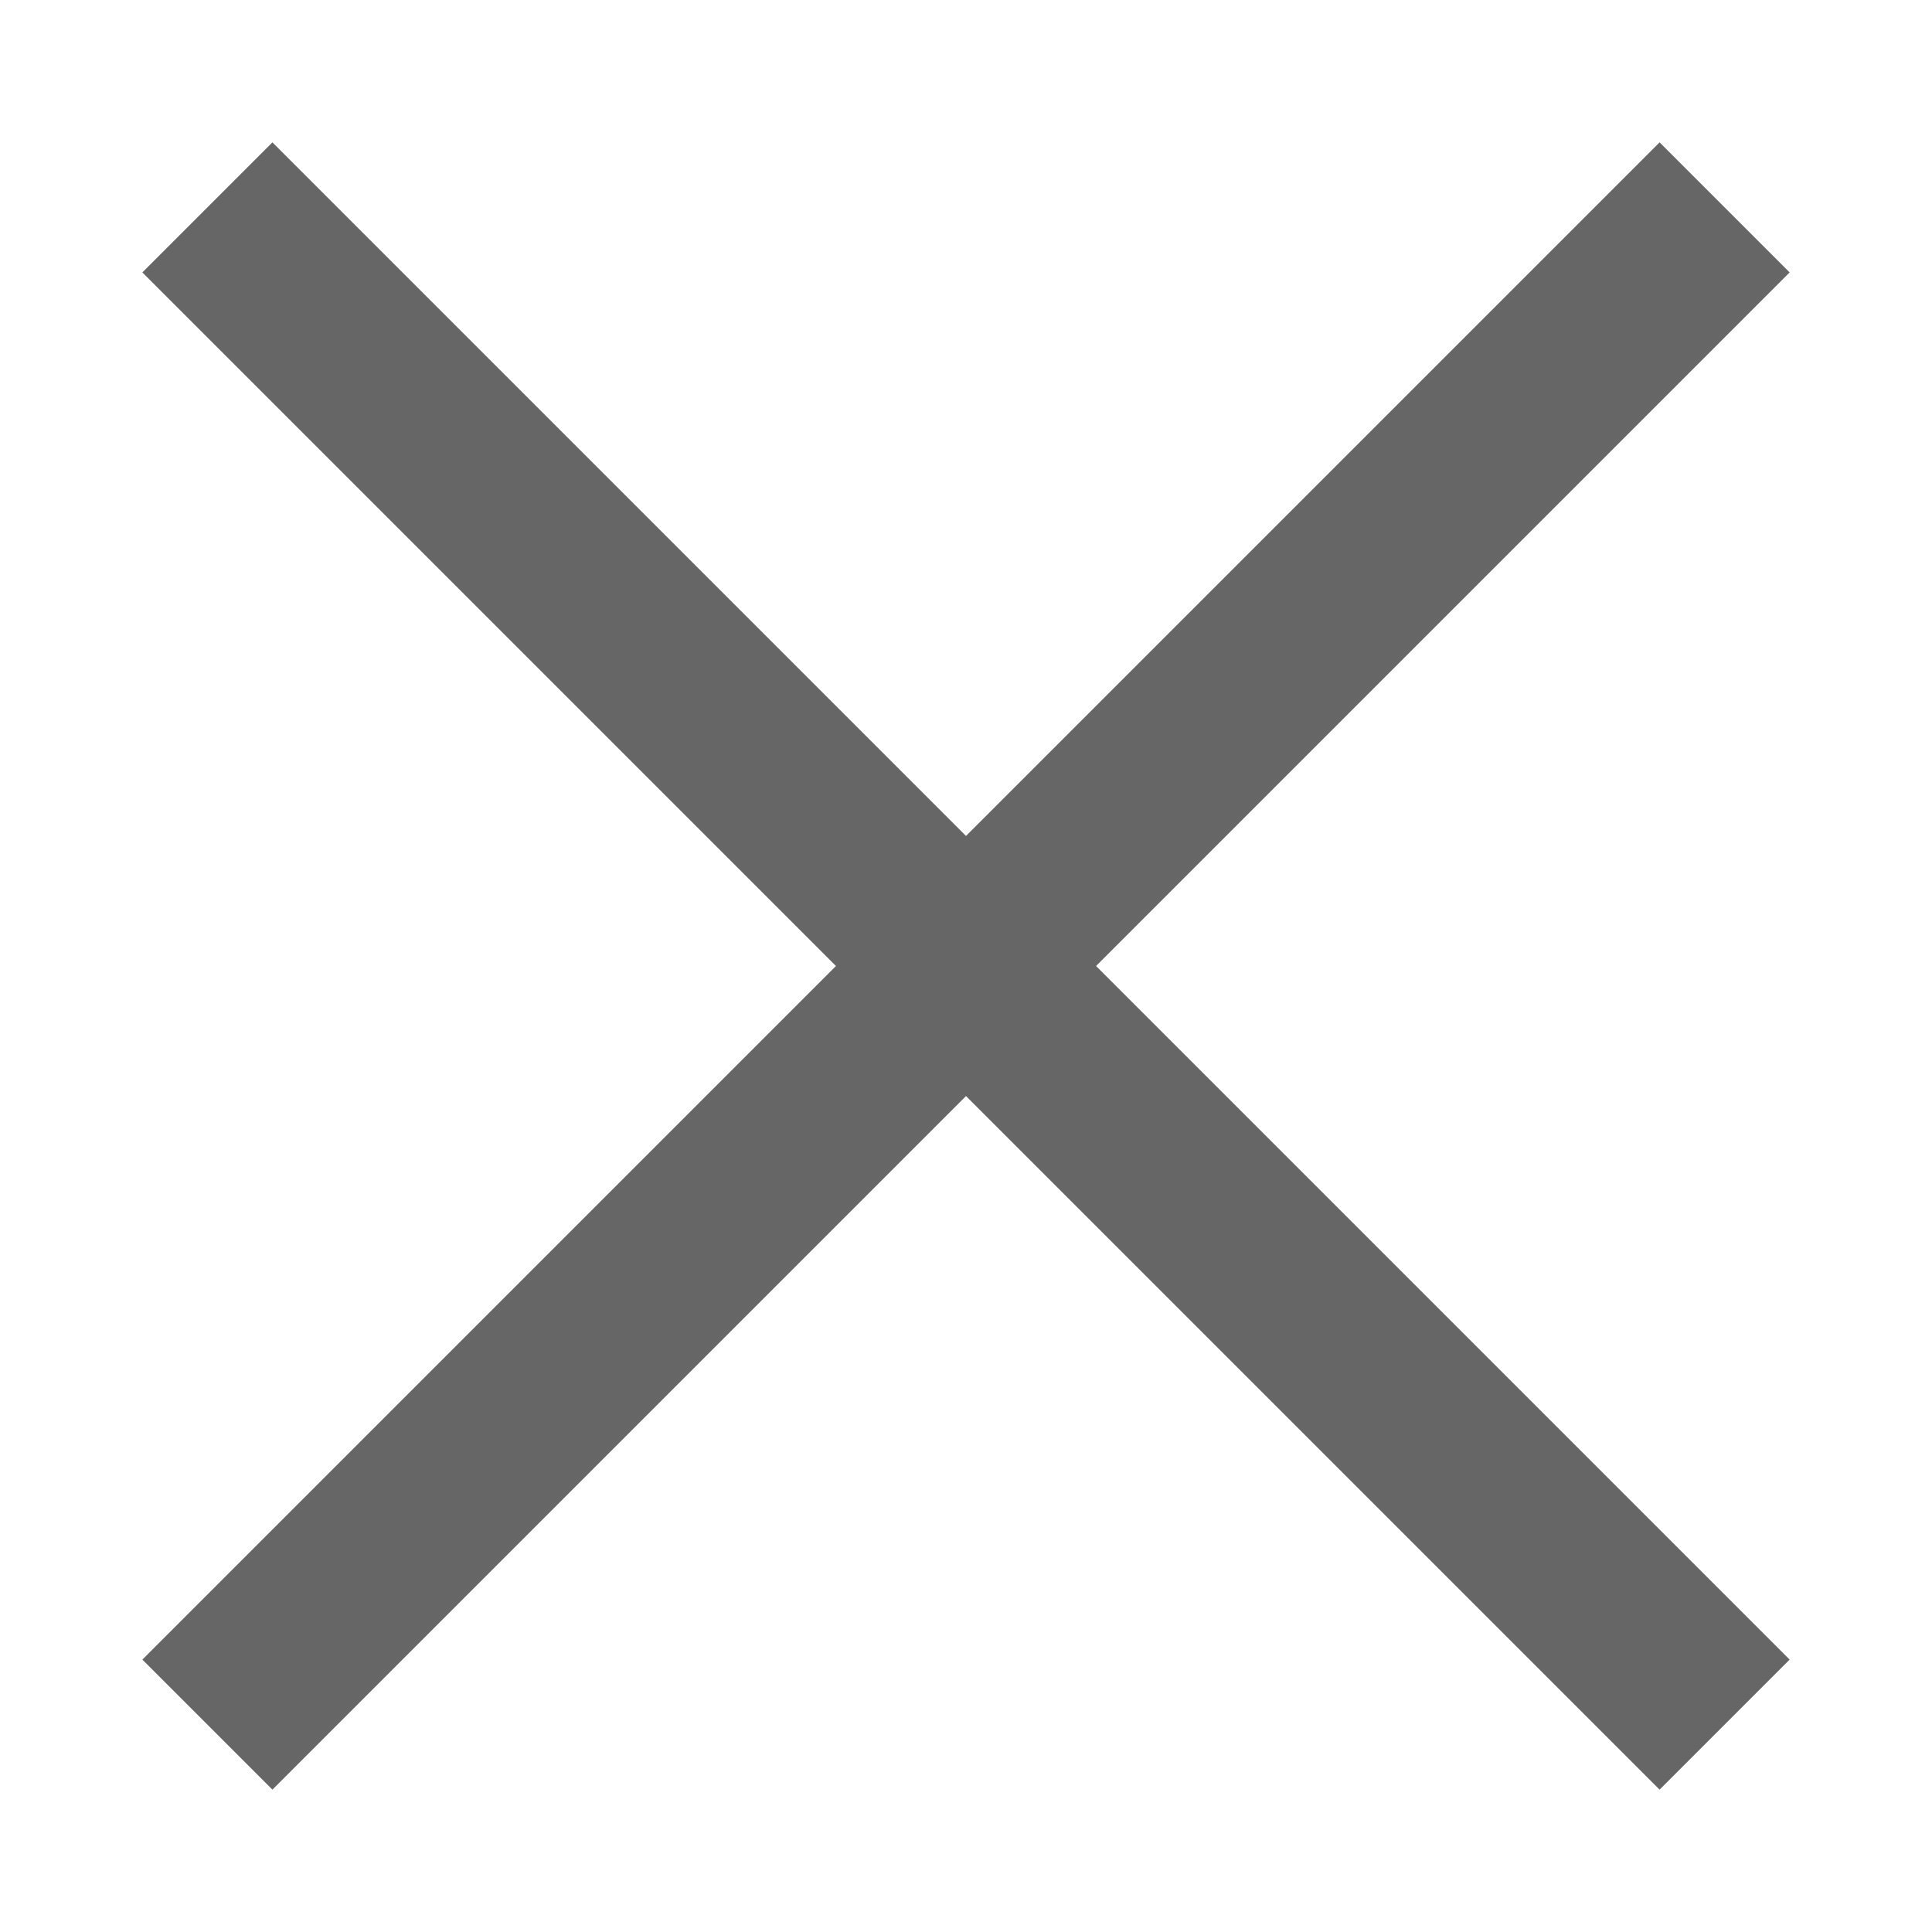
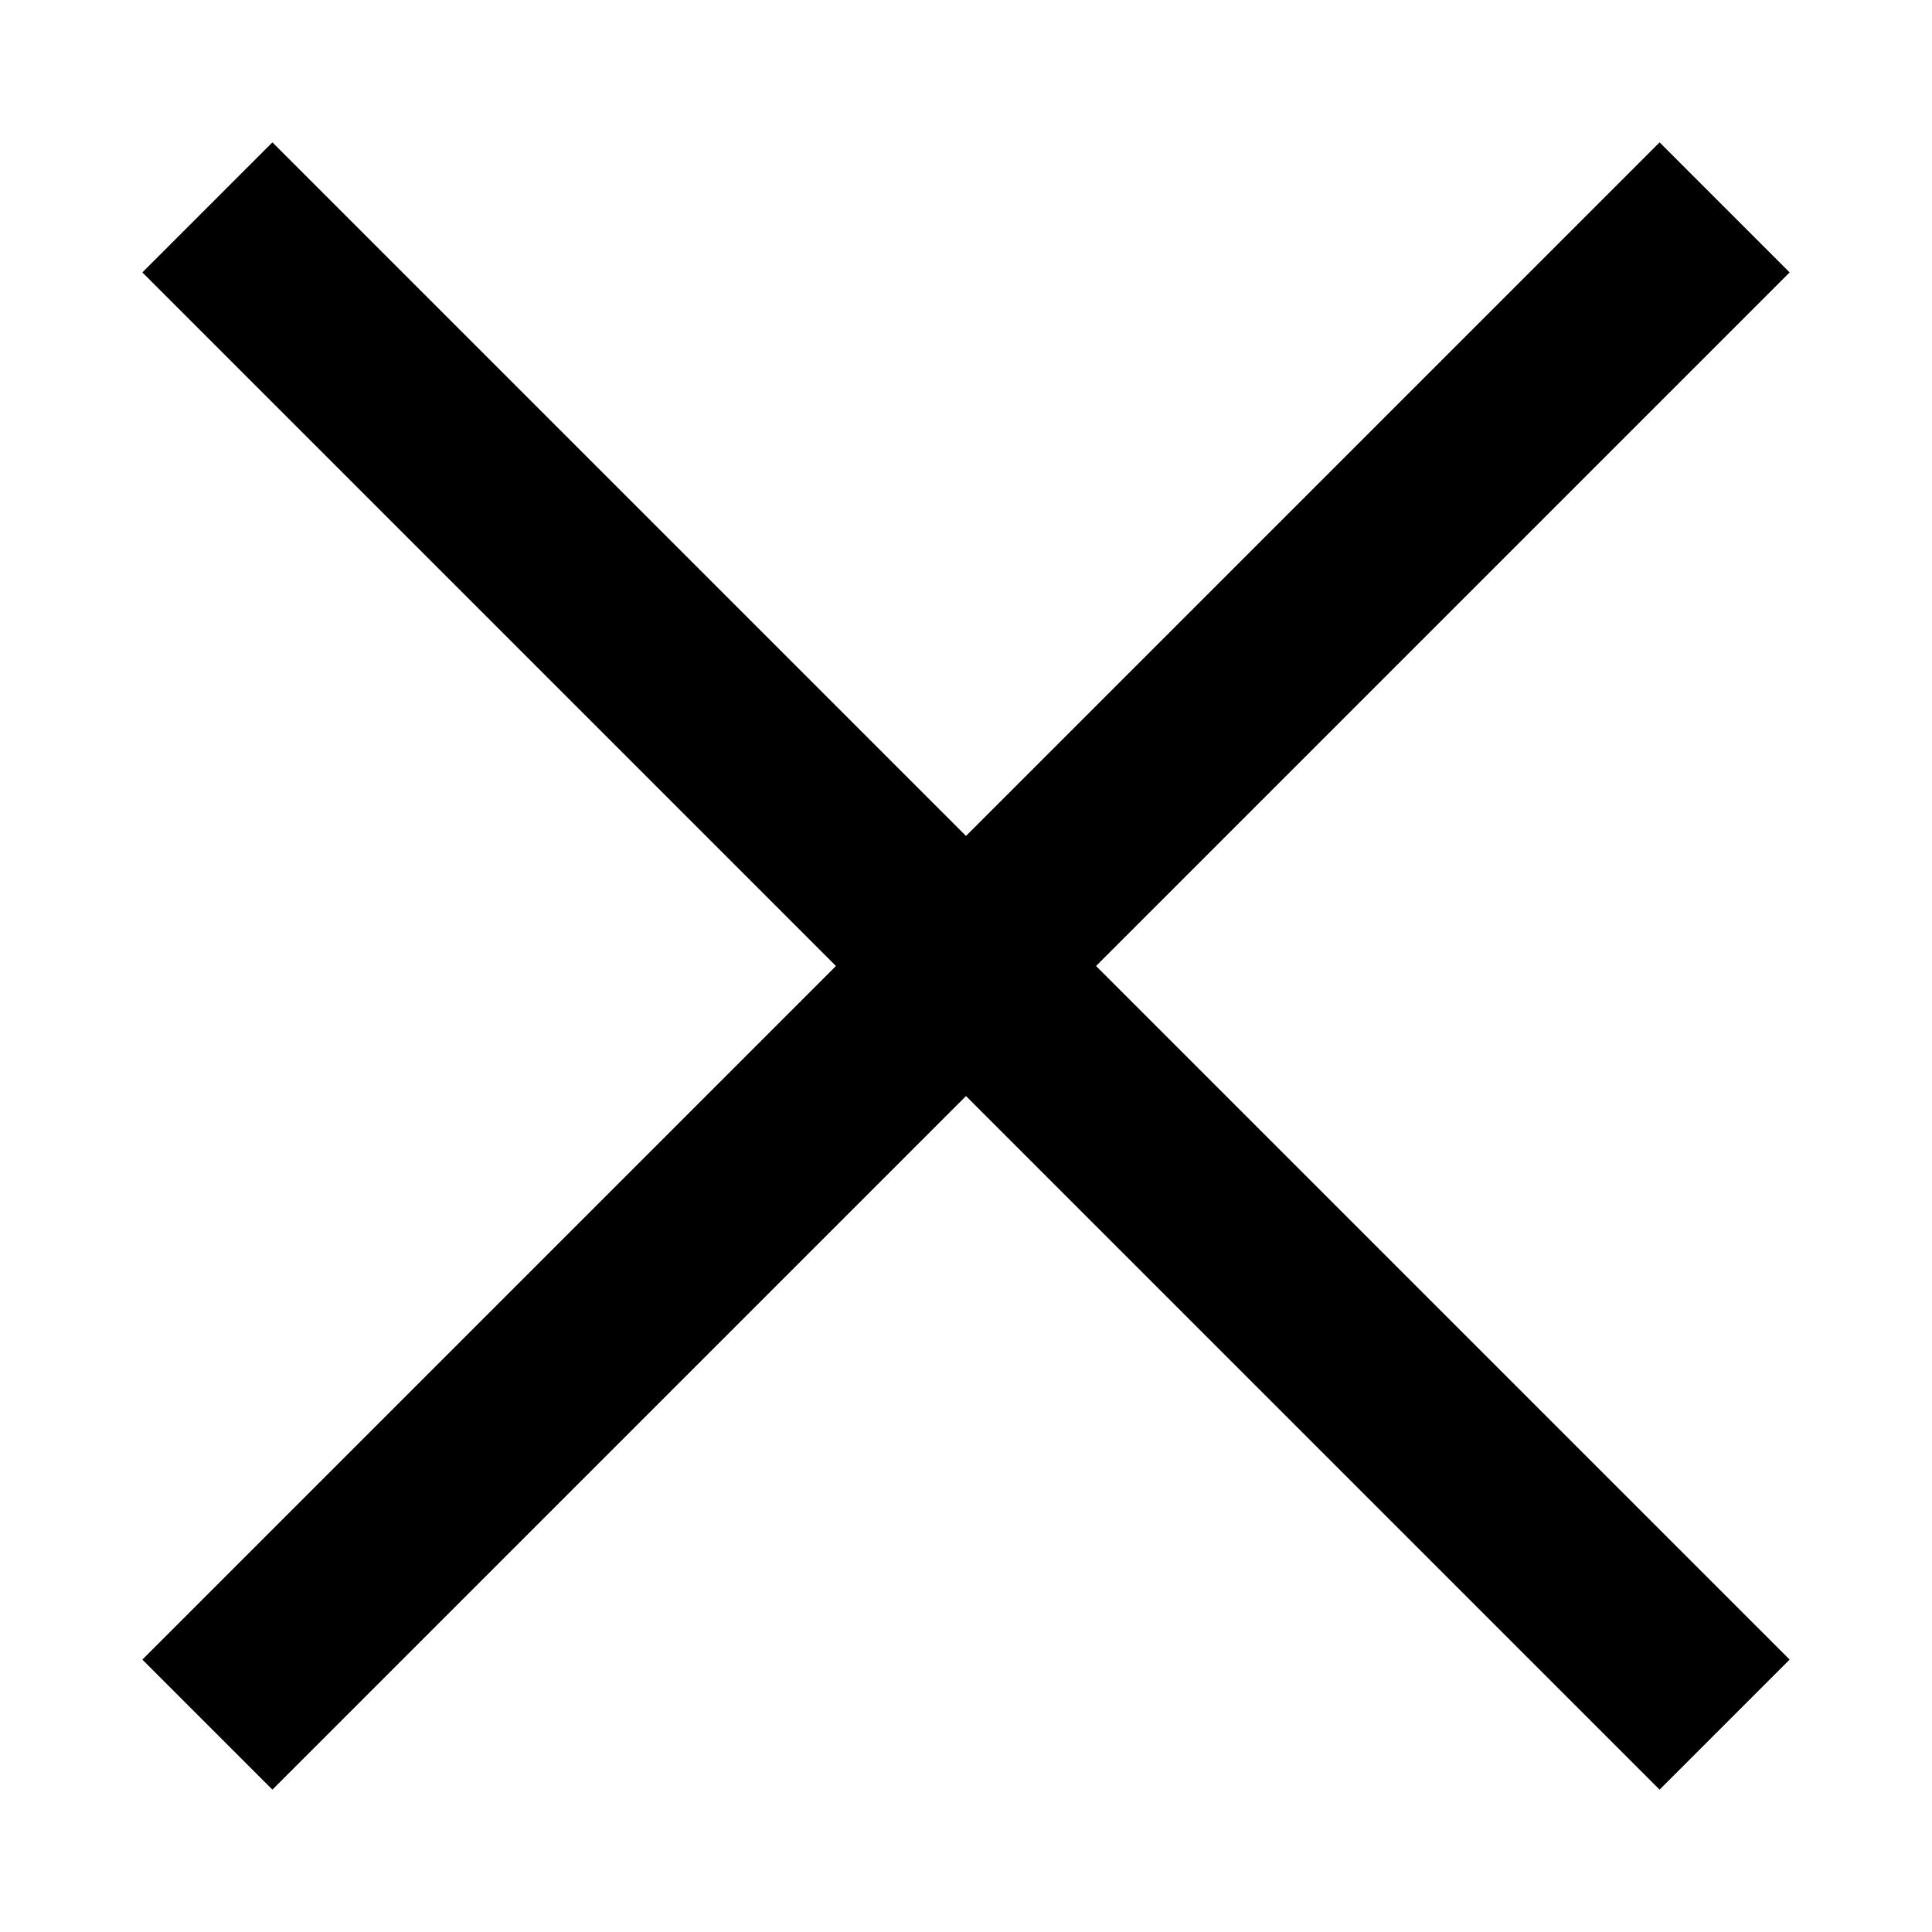
- <svg xmlns="http://www.w3.org/2000/svg" width="13" height="13" viewBox="0 0 13 13" fill="#666666">
+ <svg xmlns="http://www.w3.org/2000/svg" width="13" height="13" viewBox="0 0 13 13">
  <path d="M1.833 12.042L0.958 11.167L5.625 6.5L0.958 1.833L1.833 0.958L6.5 5.625L11.167 0.958L12.042 1.833L7.375 6.5L12.042 11.167L11.167 12.042L6.5 7.375L1.833 12.042Z" />
</svg>
